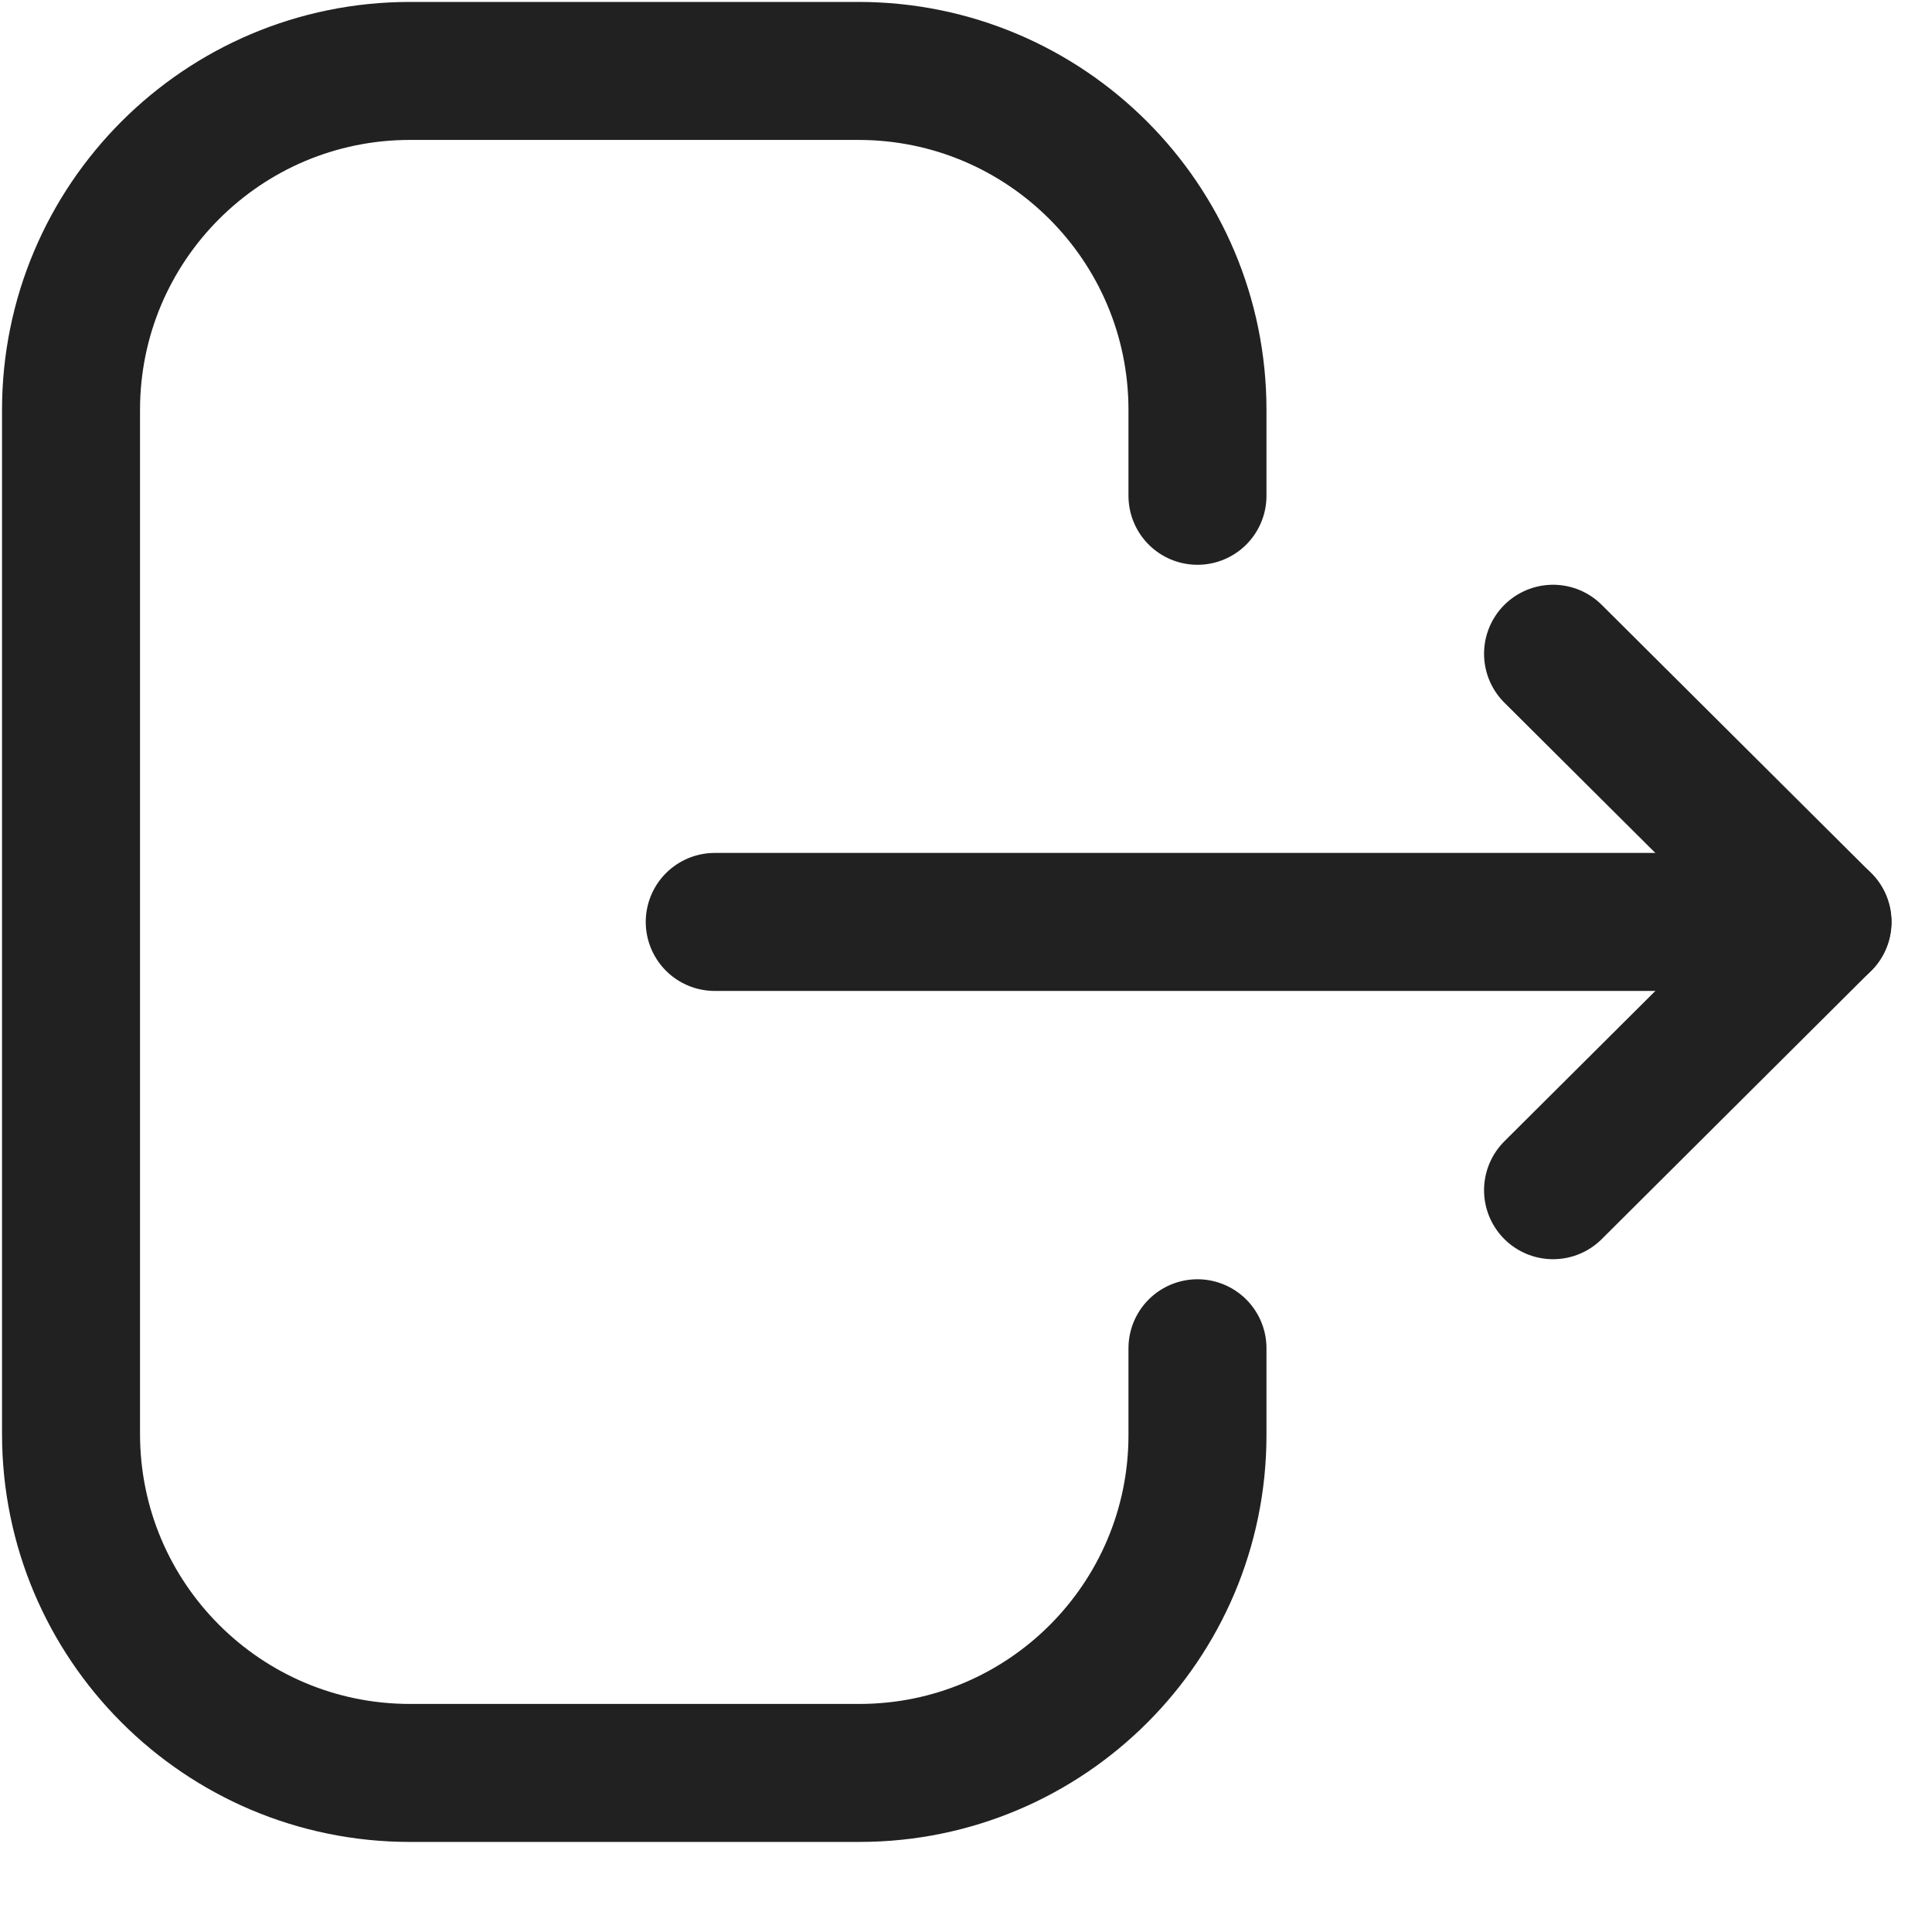
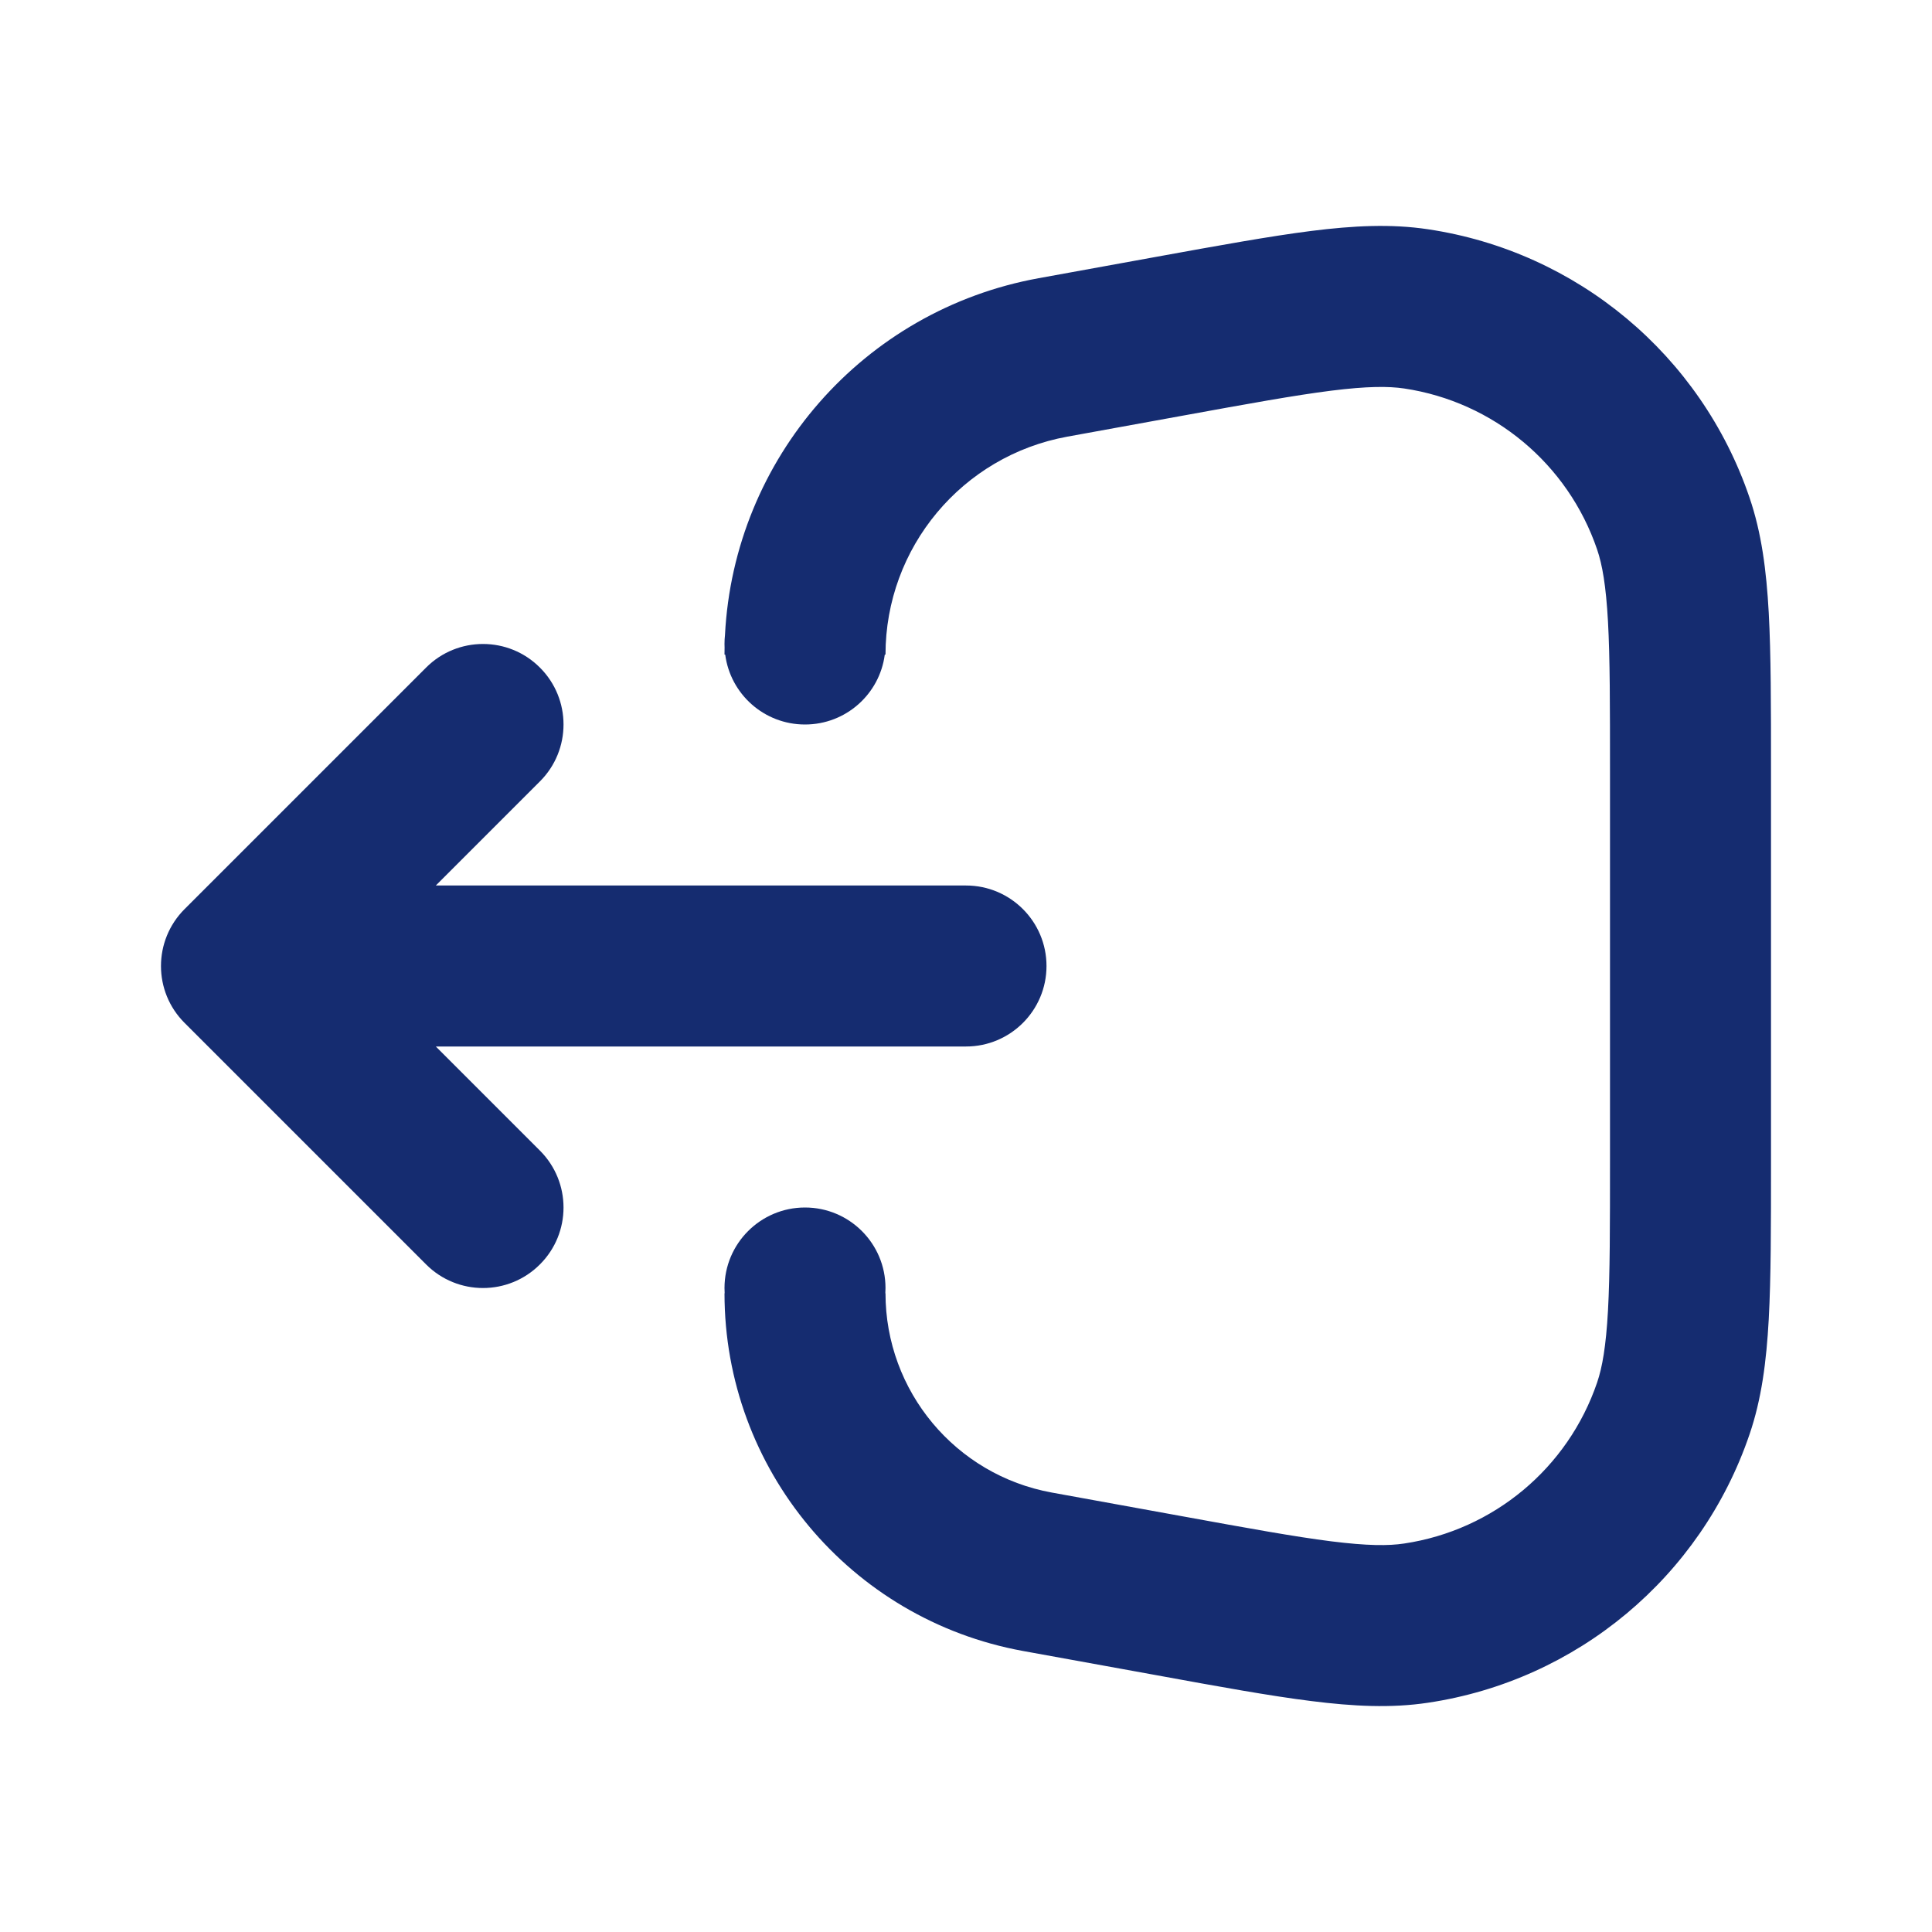
- <svg xmlns="http://www.w3.org/2000/svg" width="21" height="21" viewBox="0 0 21 21" fill="none">
-   <path d="M13.016 5.389V4.456C13.016 2.421 11.366 0.771 9.331 0.771H4.456C2.422 0.771 0.772 2.421 0.772 4.456V15.586C0.772 17.622 2.422 19.271 4.456 19.271H9.341C11.37 19.271 13.016 17.627 13.016 15.598V14.655" stroke="#212121" stroke-width="1.5" stroke-linecap="round" stroke-linejoin="round" />
-   <path d="M19.81 10.021H7.769" stroke="#212121" stroke-width="1.5" stroke-linecap="round" stroke-linejoin="round" />
-   <path d="M16.881 7.106L19.809 10.021L16.881 12.937" stroke="#212121" stroke-width="1.5" stroke-linecap="round" stroke-linejoin="round" />
+ <svg xmlns="http://www.w3.org/2000/svg" width="24" height="24" viewBox="0 0 24 24" fill="none">
+   <path d="M14.695 5.163C15.513 5.014 16.086 4.91 16.538 4.853C16.986 4.797 17.247 4.797 17.444 4.826C18.553 4.992 19.478 5.763 19.84 6.826C19.904 7.014 19.95 7.271 19.975 7.722C20 8.176 20 8.759 20 9.59V14.41C20 15.241 20 15.824 19.975 16.279C19.95 16.729 19.904 16.986 19.84 17.174C19.478 18.237 18.553 19.008 17.444 19.174C17.247 19.204 16.986 19.203 16.538 19.147C16.086 19.09 15.513 18.986 14.695 18.837L13.066 18.541C11.87 18.324 11 17.282 11 16.066H10.998C10.999 16.044 11 16.022 11 16C11 15.448 10.552 15 10 15C9.448 15 9 15.448 9 16C9 16.022 9.001 16.044 9.002 16.066H9C9 18.248 10.561 20.118 12.708 20.509L14.366 20.81C15.148 20.953 15.776 21.067 16.288 21.131C16.811 21.197 17.28 21.221 17.739 21.152C19.589 20.876 21.13 19.59 21.733 17.819C21.883 17.38 21.943 16.914 21.972 16.388C22 15.872 22 15.234 22 14.439V9.561C22 8.766 22 8.128 21.972 7.612C21.943 7.086 21.883 6.62 21.733 6.181C21.13 4.41 19.589 3.124 17.739 2.848C17.28 2.779 16.811 2.803 16.288 2.869C15.776 2.934 15.148 3.048 14.366 3.19L12.902 3.456C10.723 3.852 9.118 5.697 9.006 7.888C9.002 7.925 9 7.962 9 8C9 8.014 9 8.028 9.001 8.042C9 8.072 9 8.102 9 8.132H9.009C9.073 8.622 9.492 9 10 9C10.508 9 10.927 8.622 10.991 8.132H11C11 6.802 11.951 5.662 13.26 5.424L14.695 5.163Z" fill="#152C70" />
+   <path d="M6.707 9.707C7.098 9.317 7.098 8.683 6.707 8.293C6.317 7.902 5.683 7.902 5.293 8.293L2.293 11.293C1.902 11.684 1.902 12.317 2.293 12.707L5.293 15.707C5.683 16.098 6.317 16.098 6.707 15.707C7.098 15.317 7.098 14.684 6.707 14.293L5.414 13H12C12.552 13 13 12.552 13 12C13 11.448 12.552 11 12 11H5.414L6.707 9.707Z" fill="#152C70" />
</svg>
